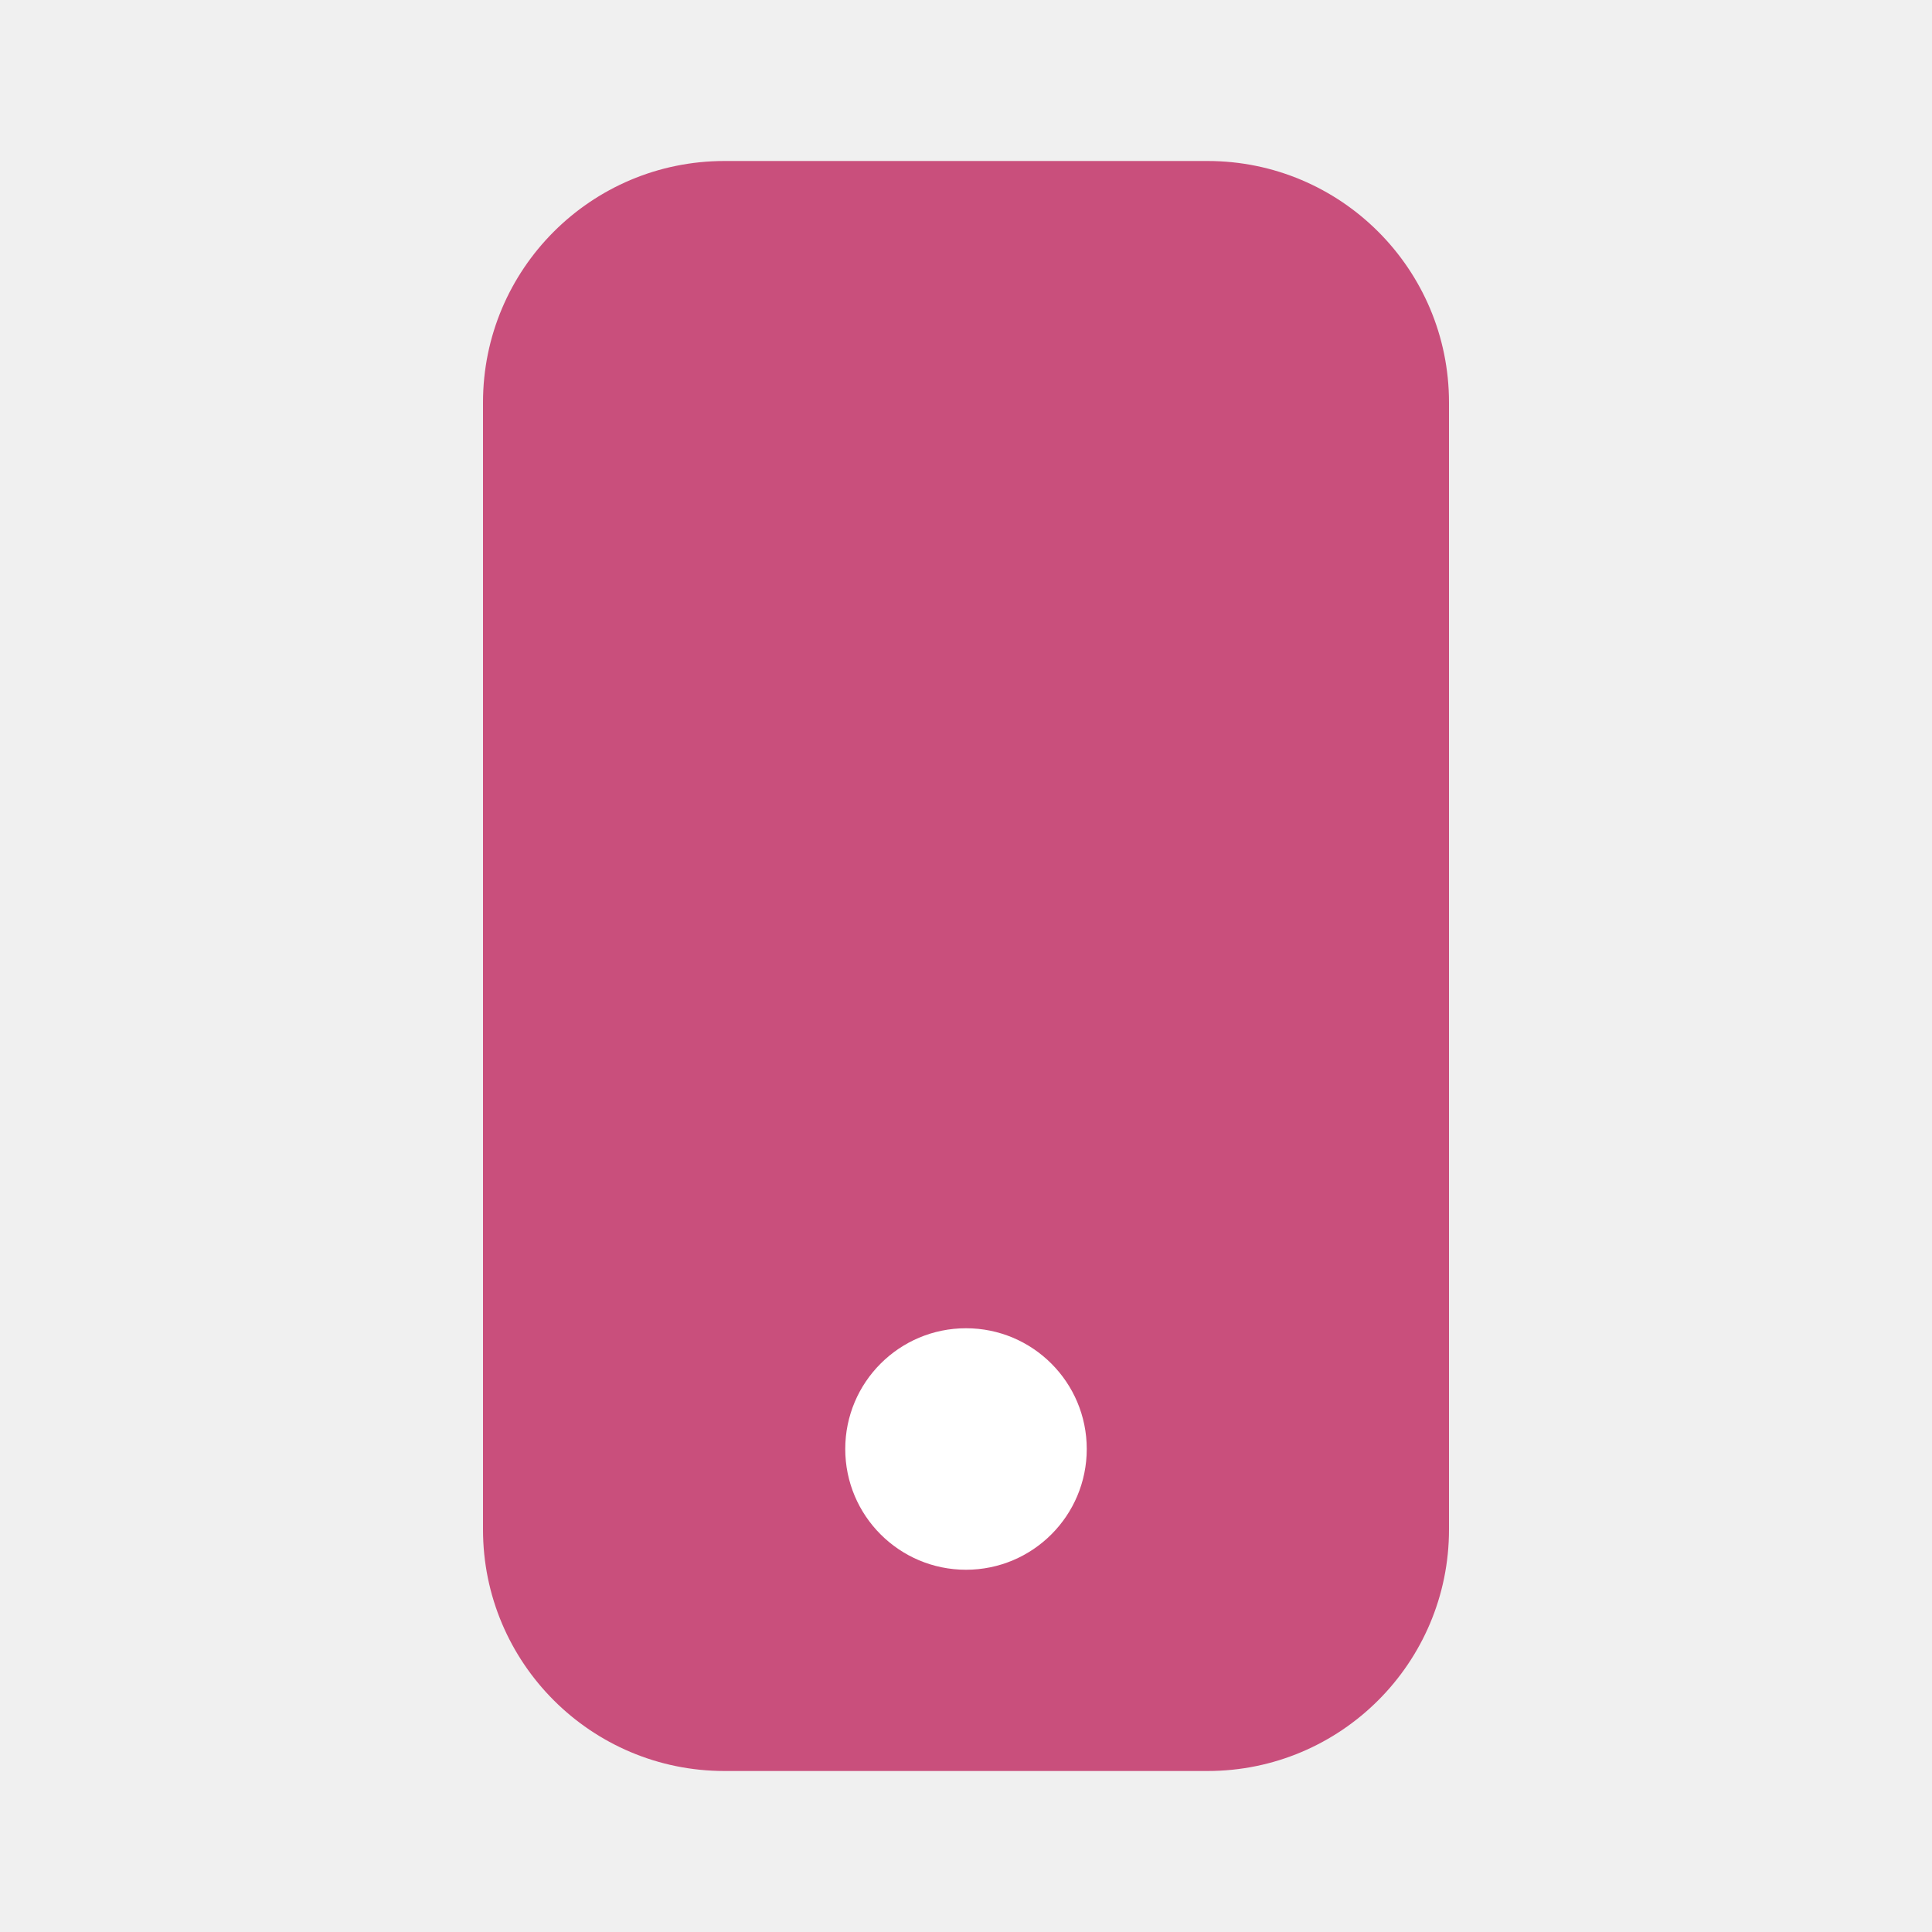
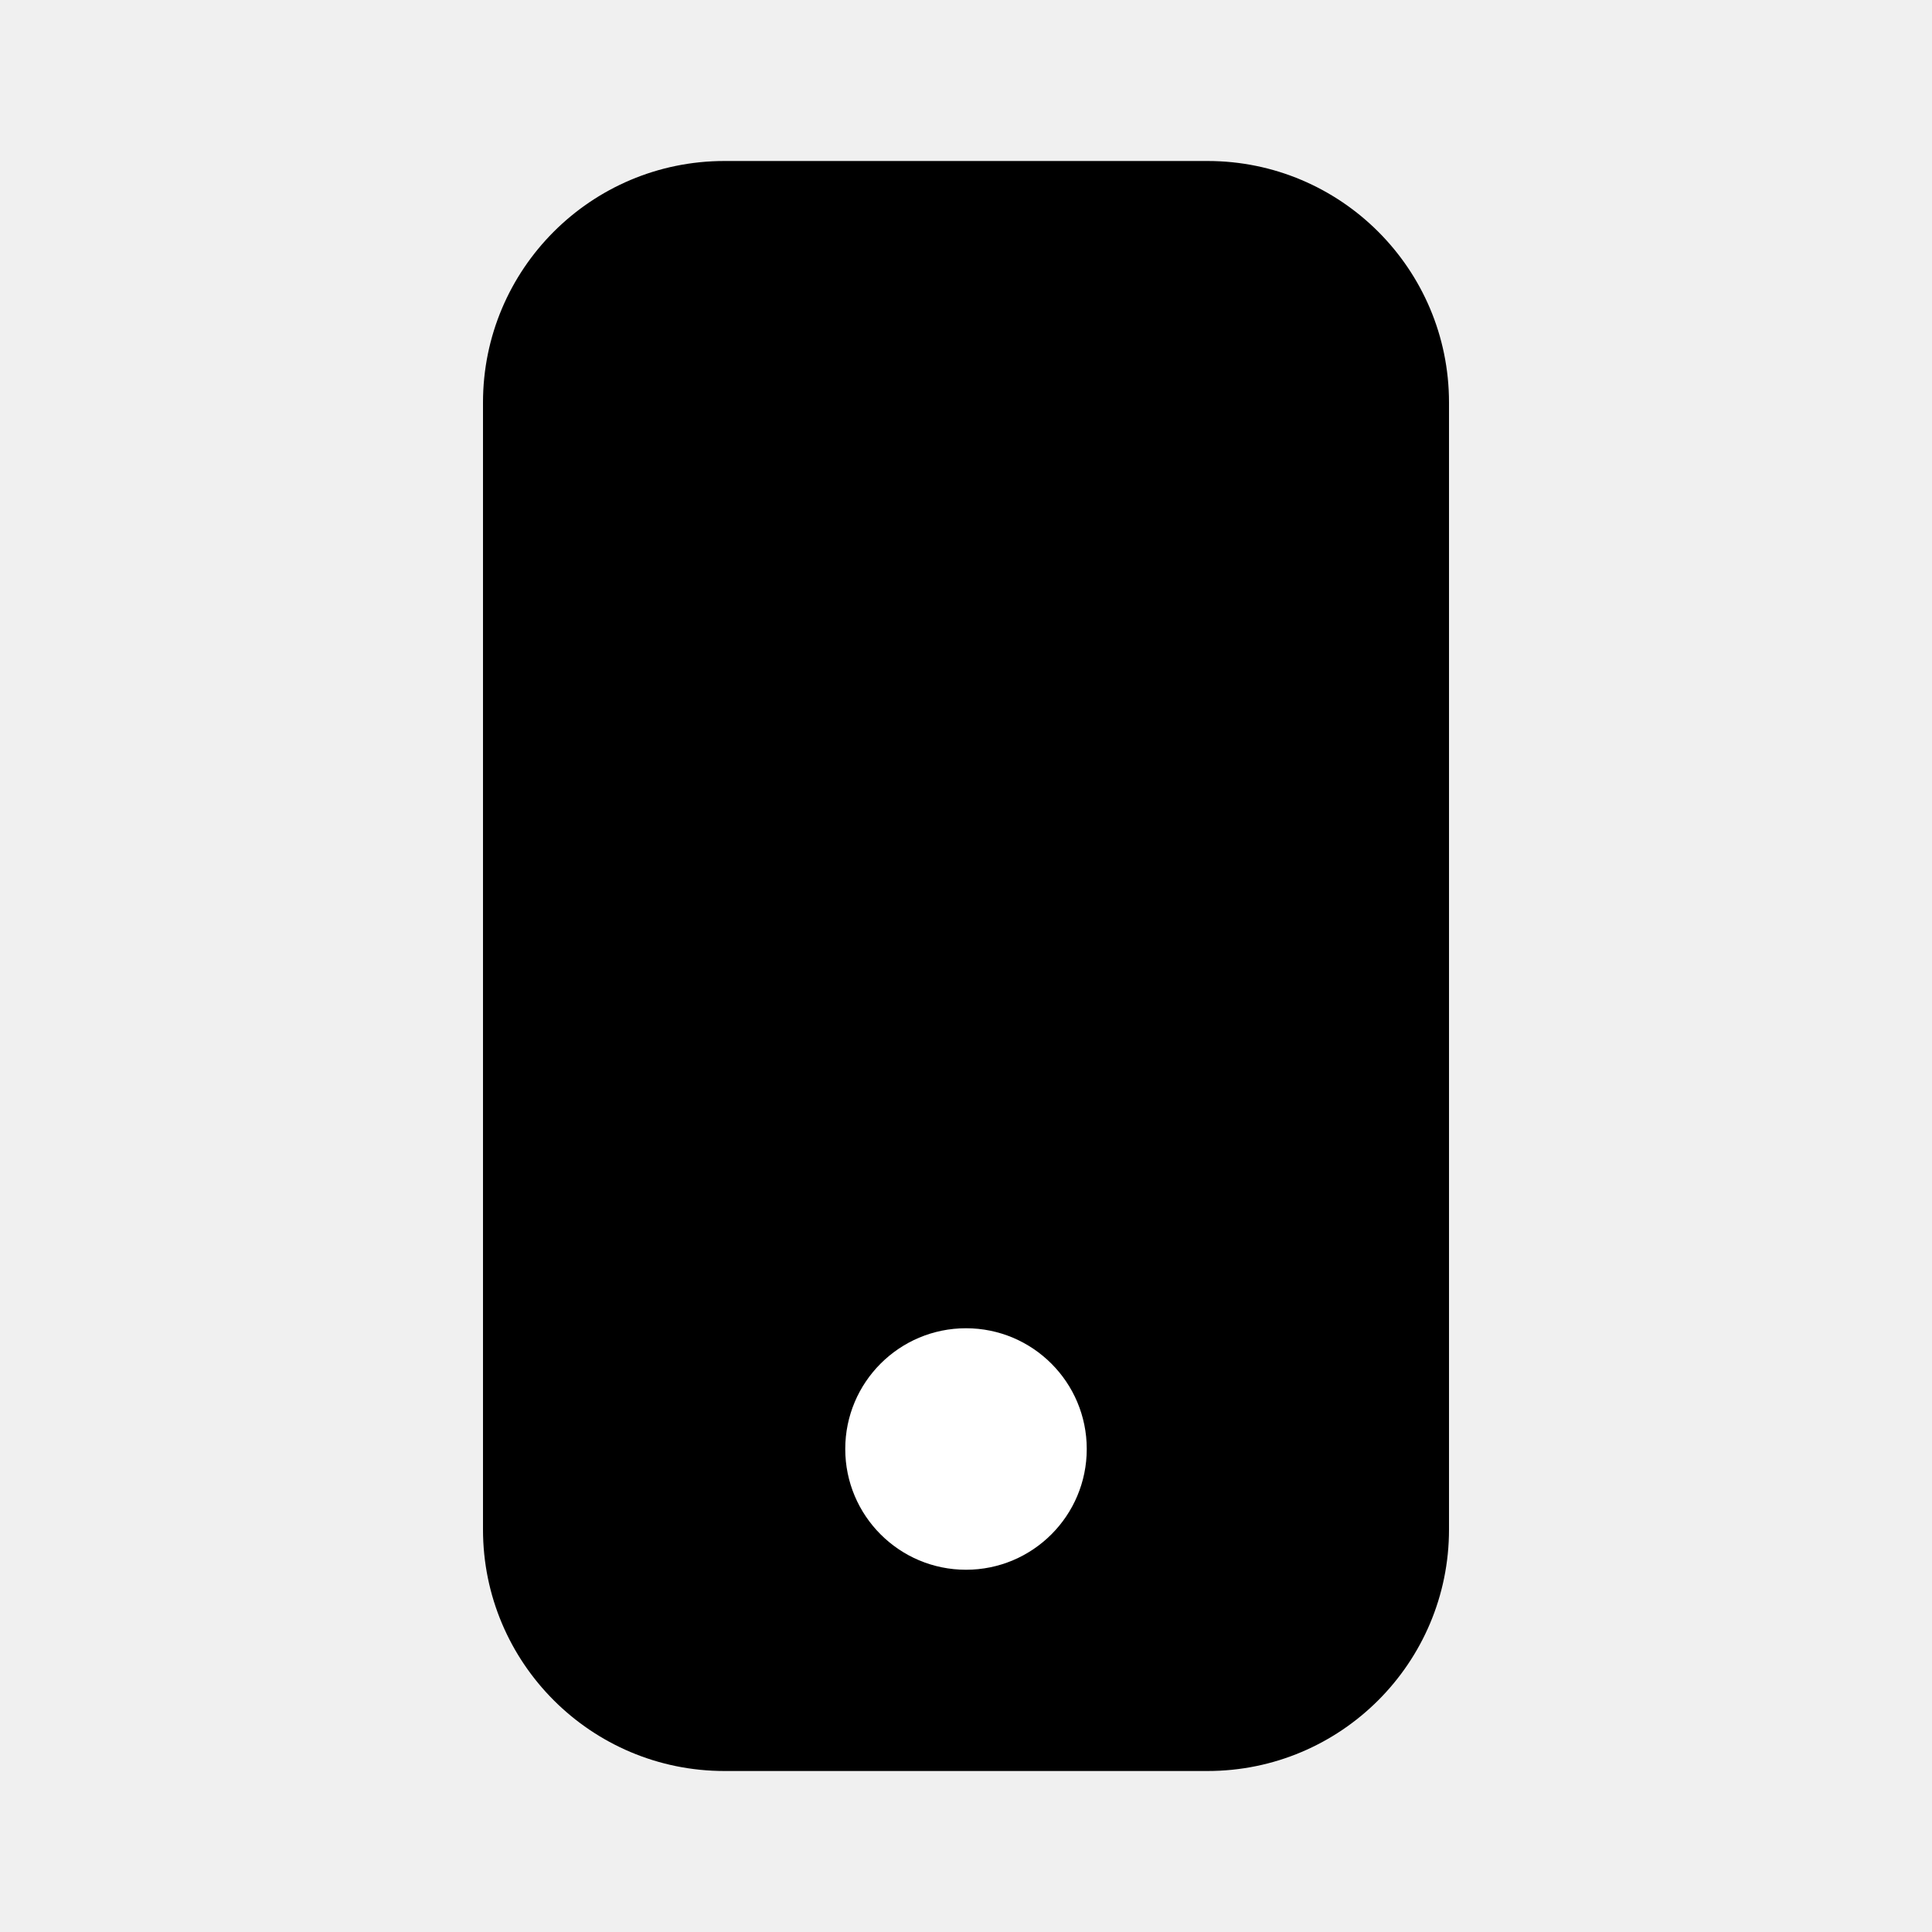
- <svg xmlns="http://www.w3.org/2000/svg" viewBox="0 0 24 24" width="32" height="32">
-   <rect x="6" y="2" width="12" height="20" rx="3" fill="#c94f7c" />
-   <circle cx="12" cy="18" r="1.5" fill="#fff" />
+ <svg xmlns="http://www.w3.org/2000/svg" viewBox="0 0 24 24" width="32" height="32" role="img" aria-hidden="true">
+   <rect x="6" y="2" width="12" height="20" rx="3" fill="currentColor" />
+   <circle cx="12" cy="18" r="1.5" fill="#ffffff" />
</svg>
